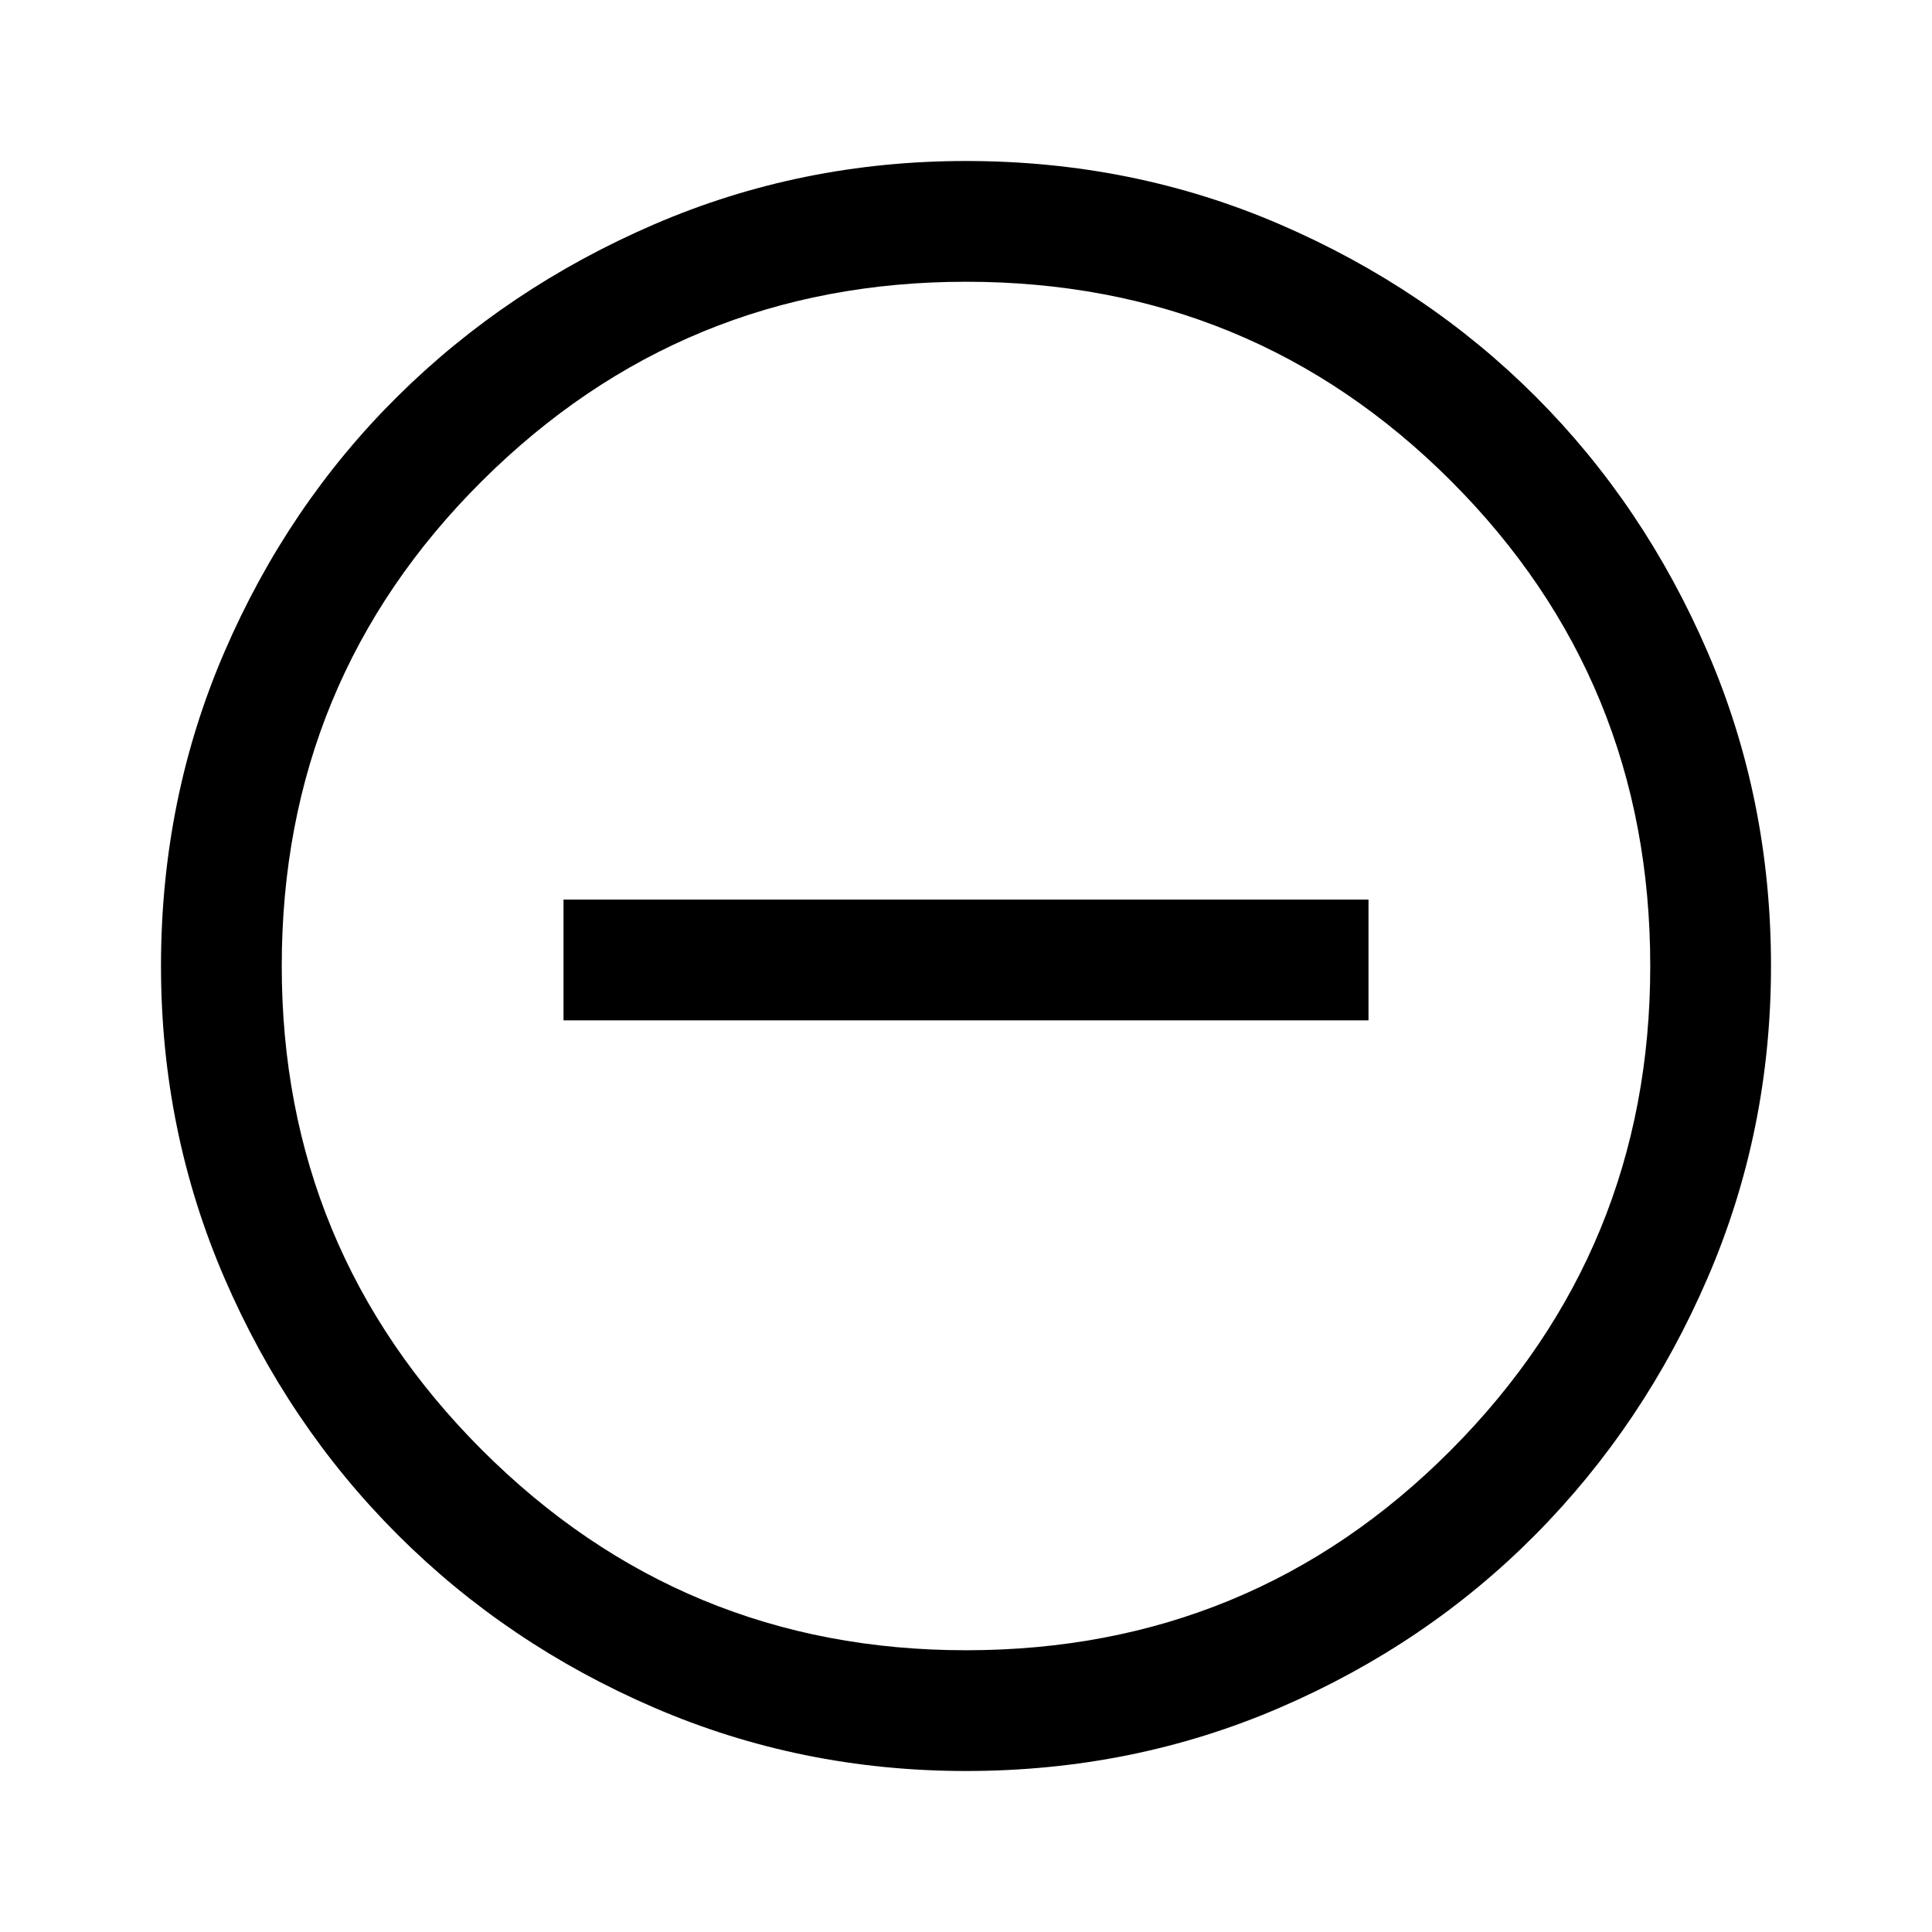
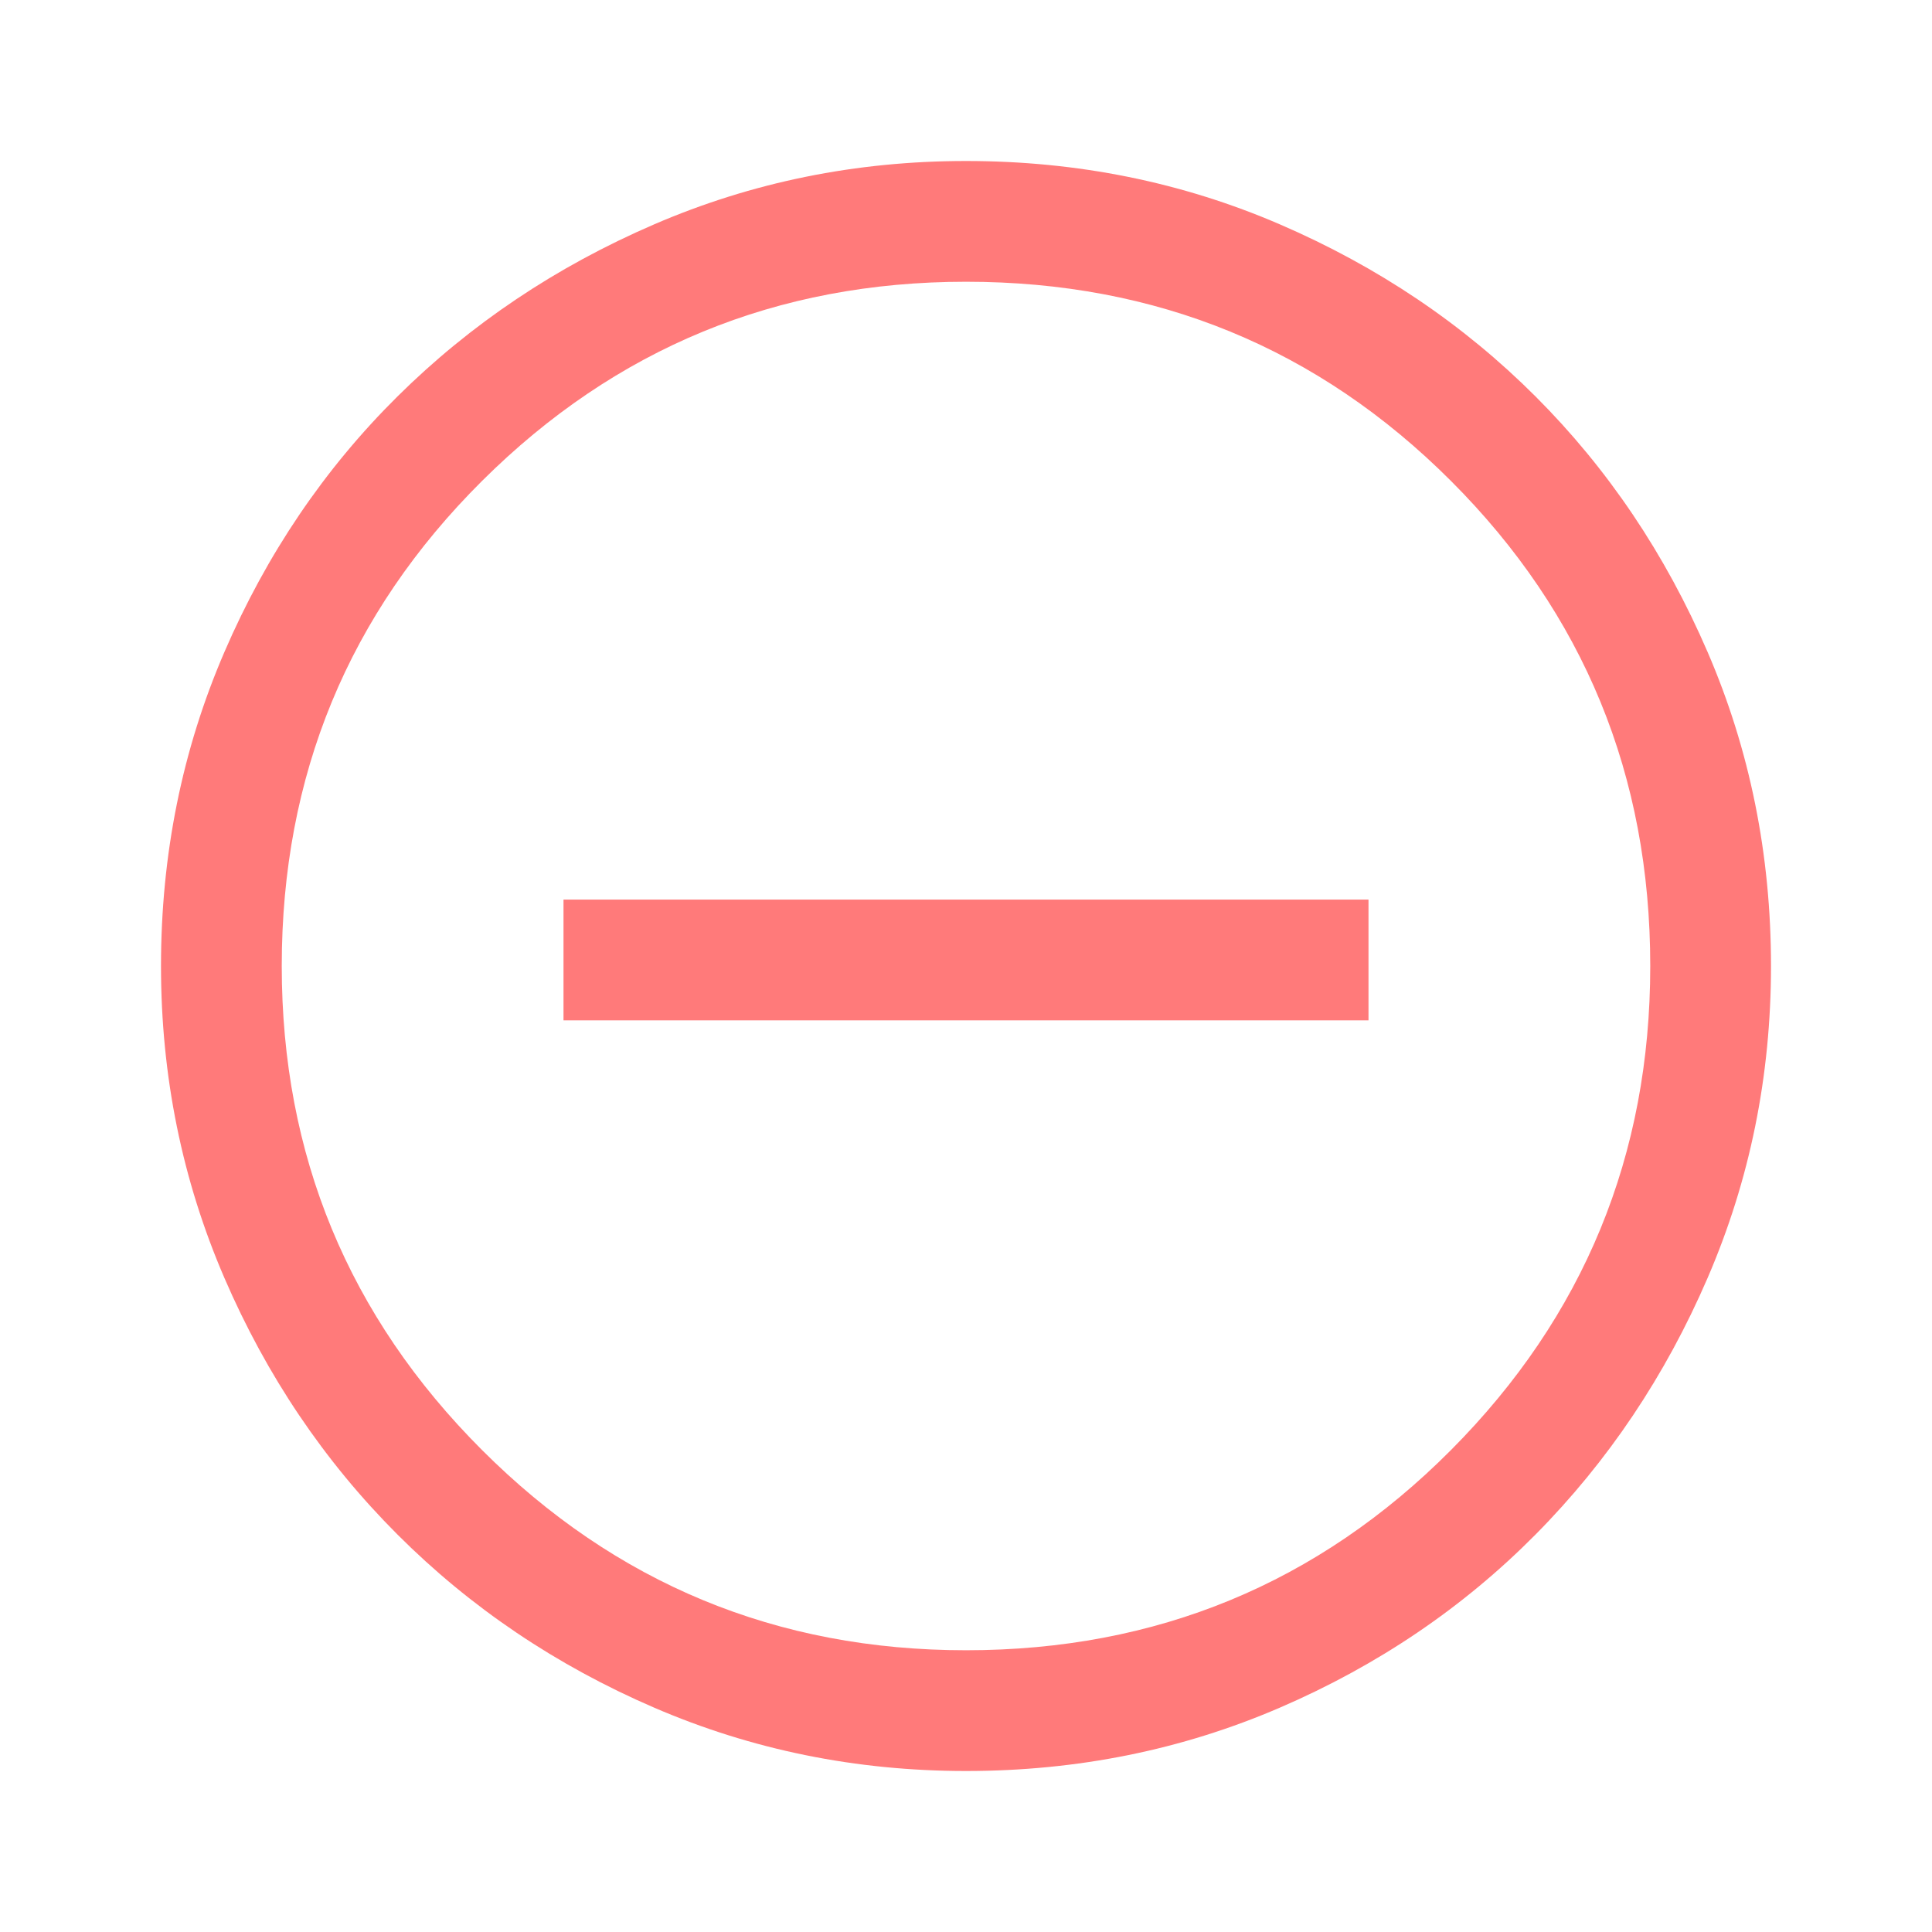
- <svg xmlns="http://www.w3.org/2000/svg" height="48" viewBox="0 -960 960 960" width="48">
+ <svg xmlns="http://www.w3.org/2000/svg" fill="#ff7a7a" height="48" viewBox="0 -960 960 960" width="48">
  <path d="M280-453h400v-60H280v60ZM480-80q-82 0-155-31.5t-127.5-86Q143-252 111.5-325T80-480q0-83 31.5-156t86-127Q252-817 325-848.5T480-880q83 0 156 31.5T763-763q54 54 85.5 127T880-480q0 82-31.5 155T763-197.5q-54 54.5-127 86T480-80Zm0-60q142 0 241-99.5T820-480q0-142-99-241t-241-99q-141 0-240.5 99T140-480q0 141 99.5 240.5T480-140Zm0-340Z" />
</svg>
